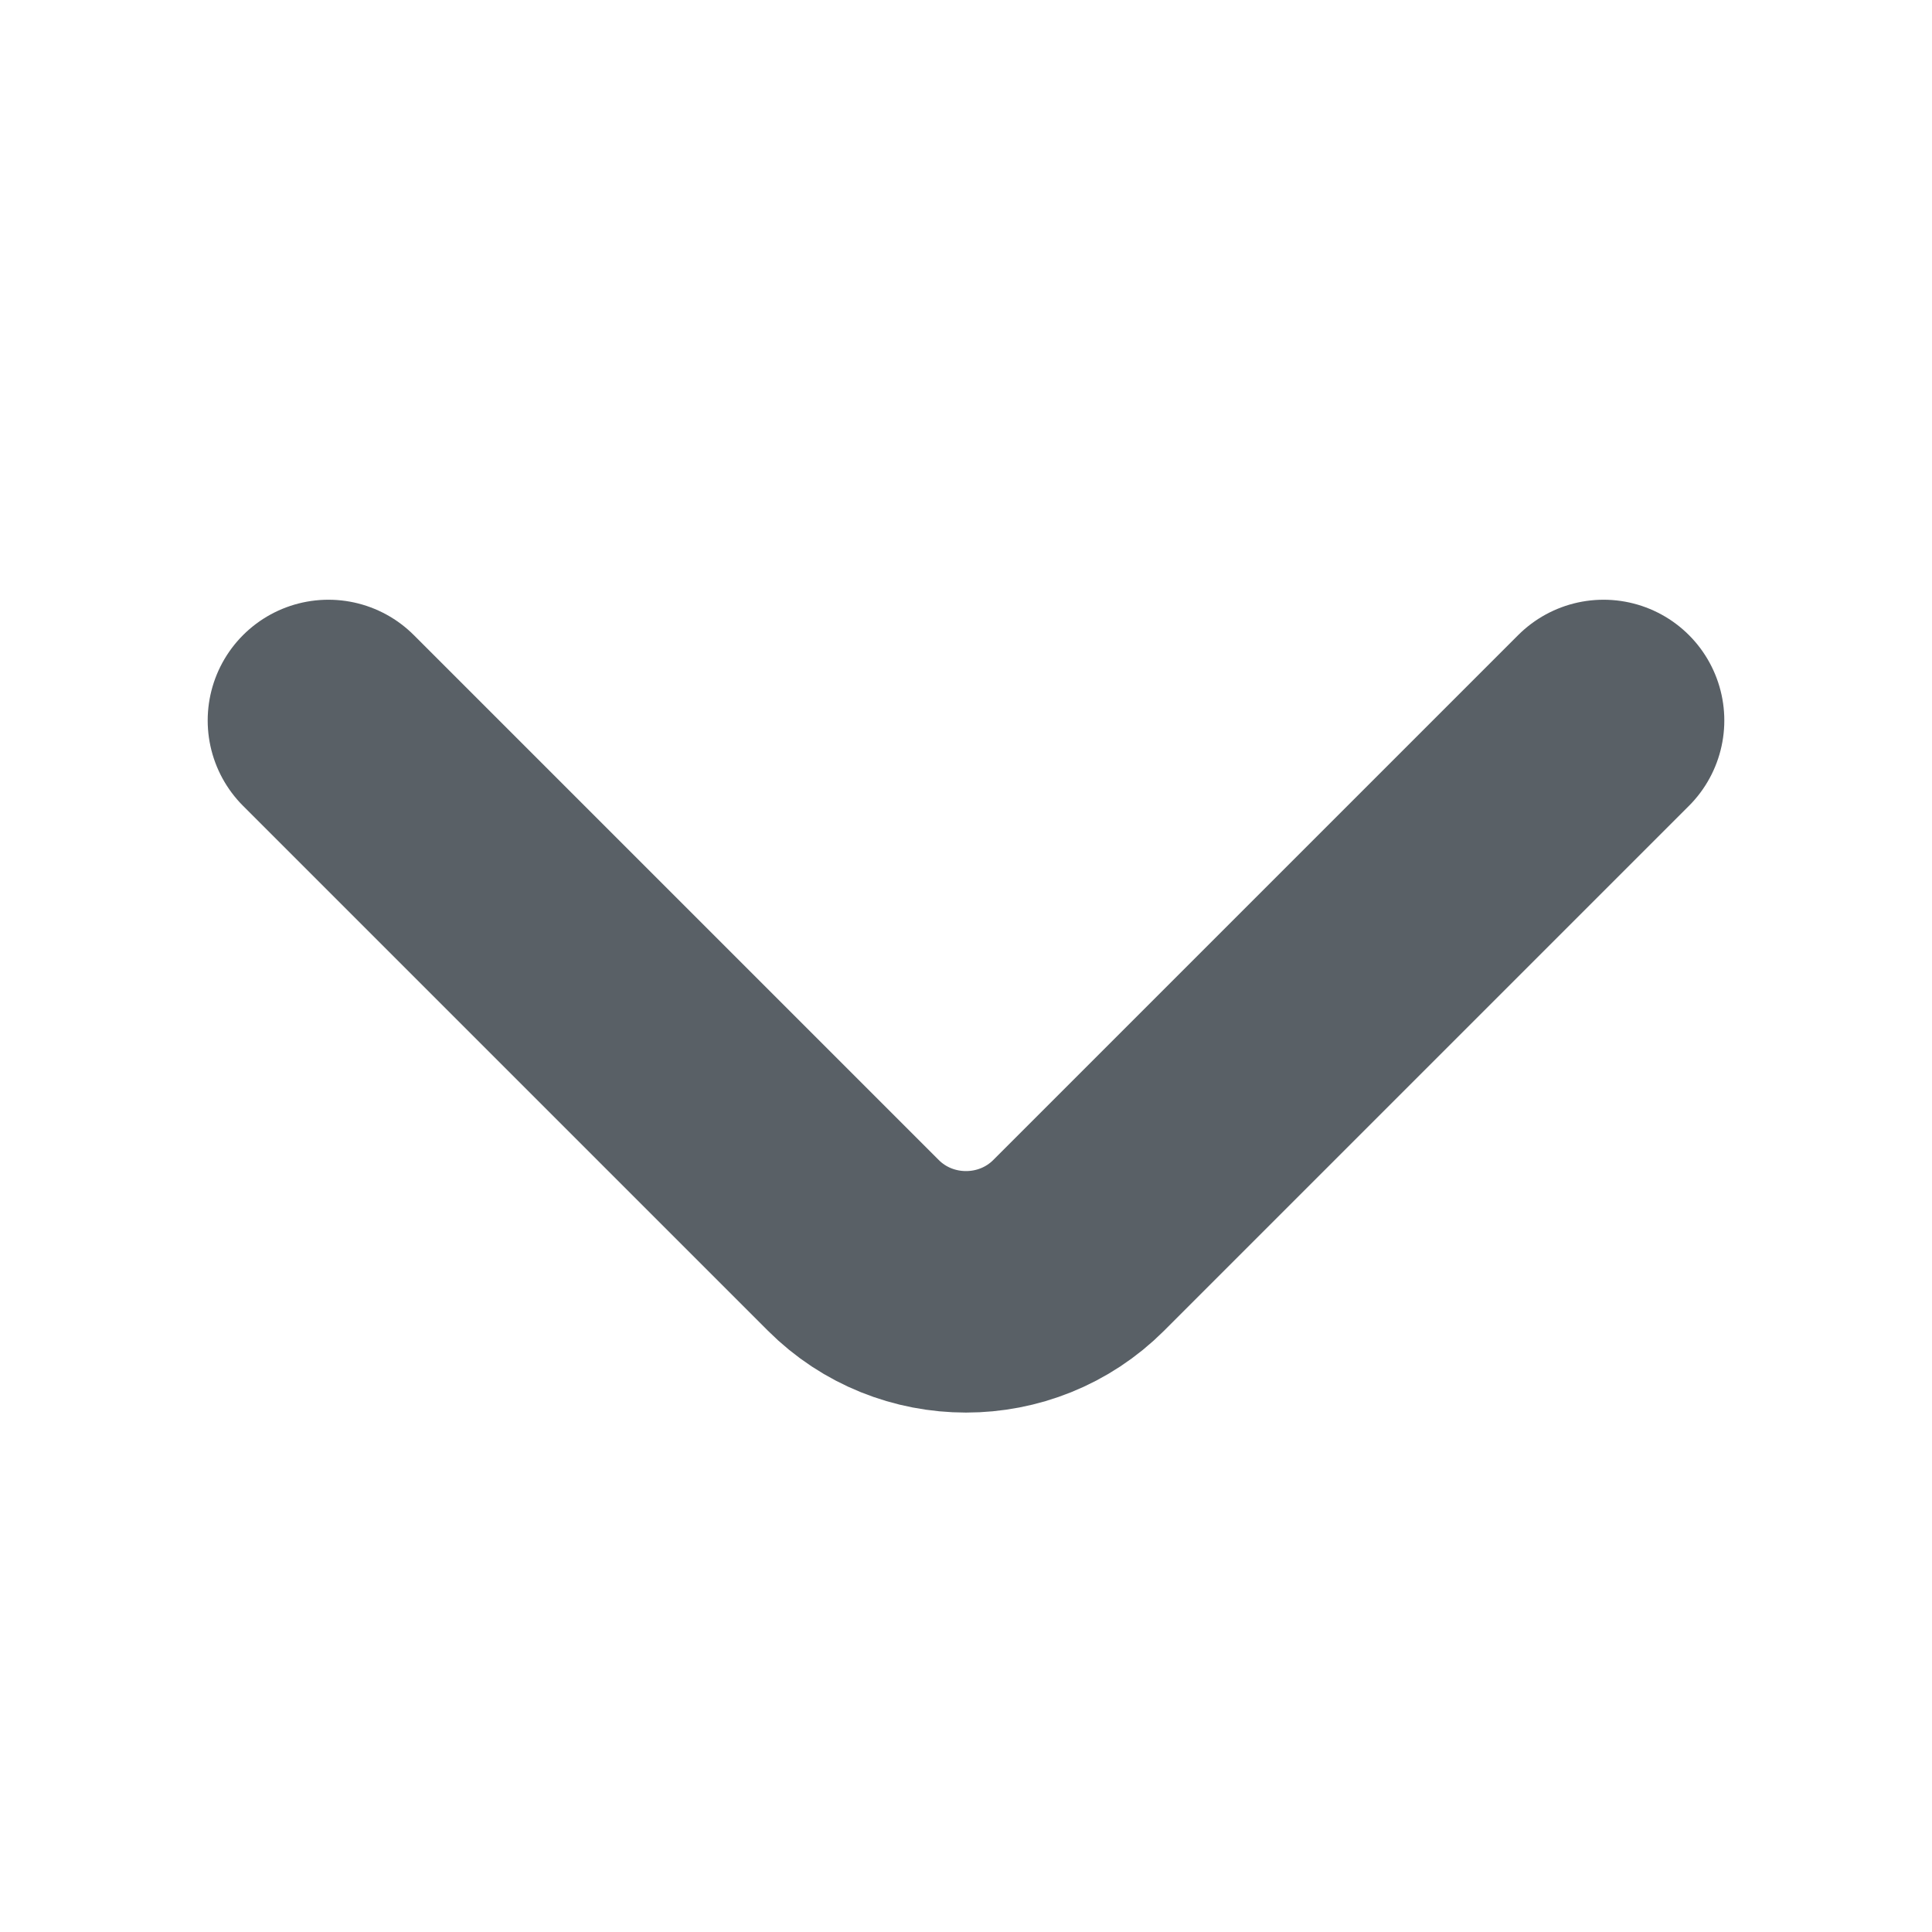
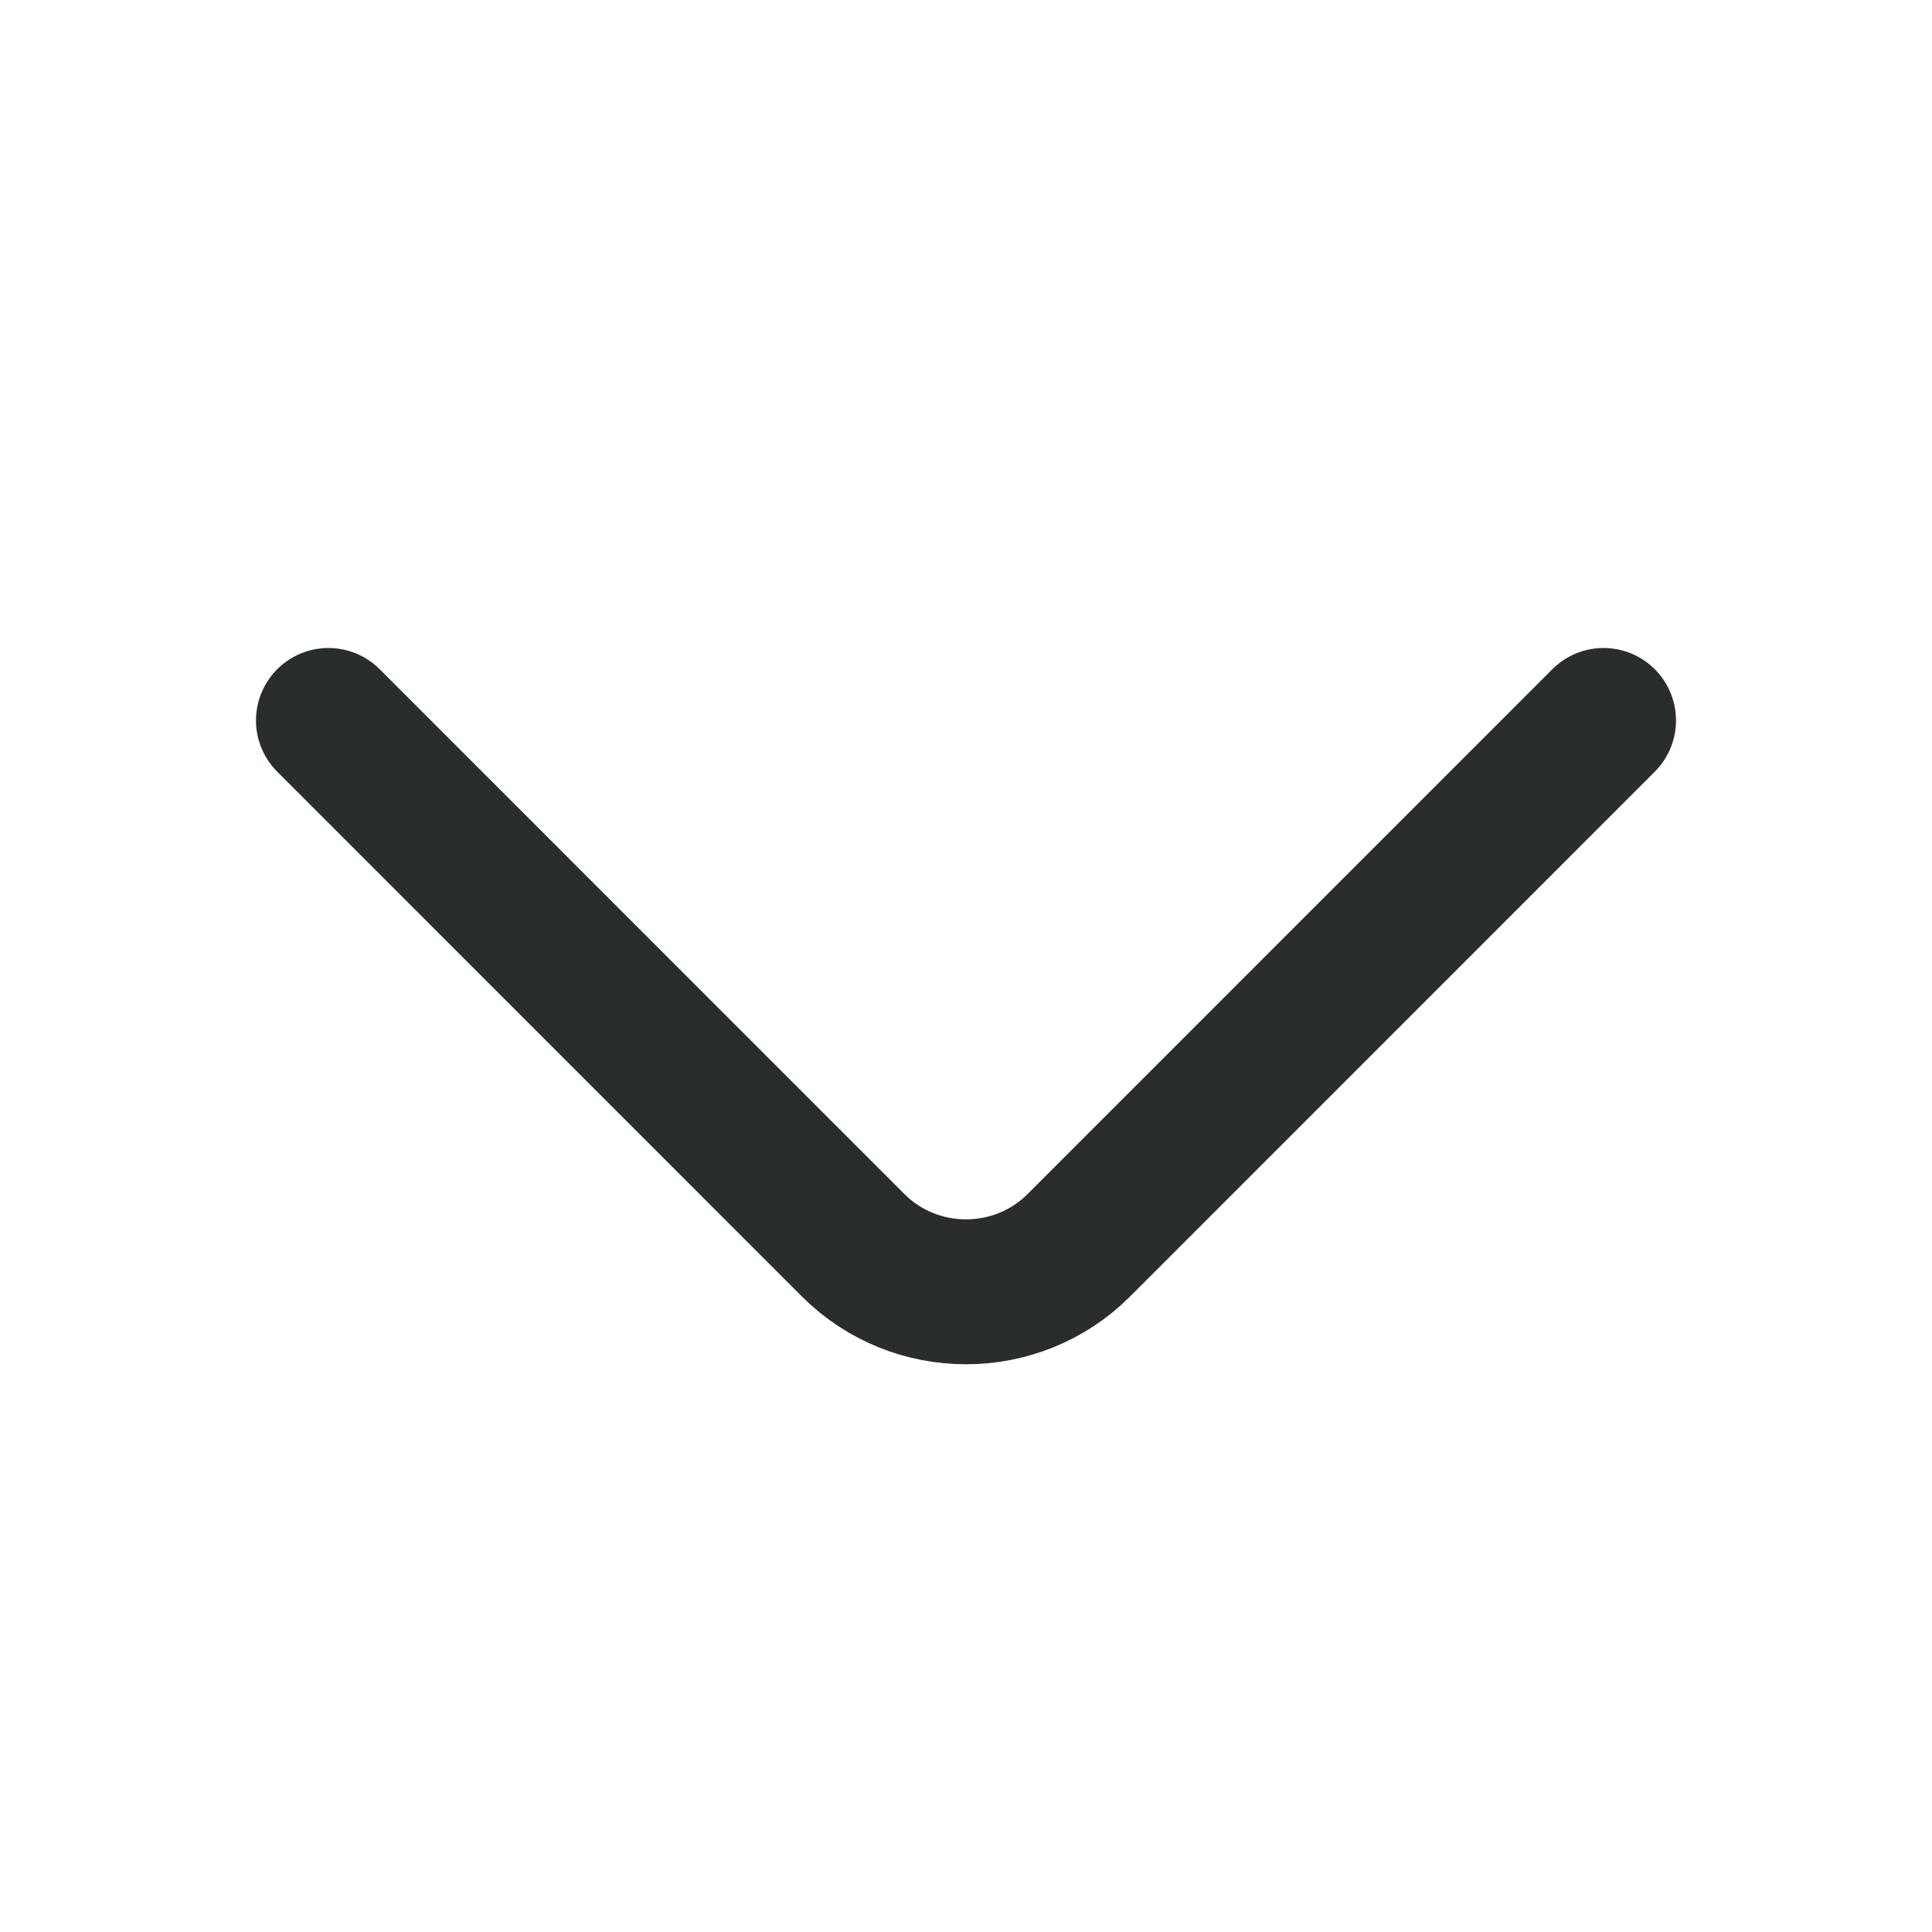
- <svg xmlns="http://www.w3.org/2000/svg" width="12" height="12" viewBox="0 0 12 12" fill="none">
-   <path d="M9.96 4.475L6.7 7.735C6.315 8.12 5.685 8.12 5.3 7.735L2.04 4.475" stroke="#596066" stroke-width="1.5" stroke-miterlimit="10" stroke-linecap="round" stroke-linejoin="round" />
+ <svg xmlns="http://www.w3.org/2000/svg" width="20" height="20" viewBox="0 0 20 20" fill="none">
+   <g id="vuesax/linear/arrow-down">
+     <g id="arrow-down">
+       <path id="Vector" d="M16.6 7.458L11.167 12.892C10.525 13.533 9.475 13.533 8.833 12.892L3.4 7.458" stroke="#292E2A" stroke-width="1.5" stroke-miterlimit="10" stroke-linecap="round" stroke-linejoin="round" />
+     </g>
+   </g>
</svg>
